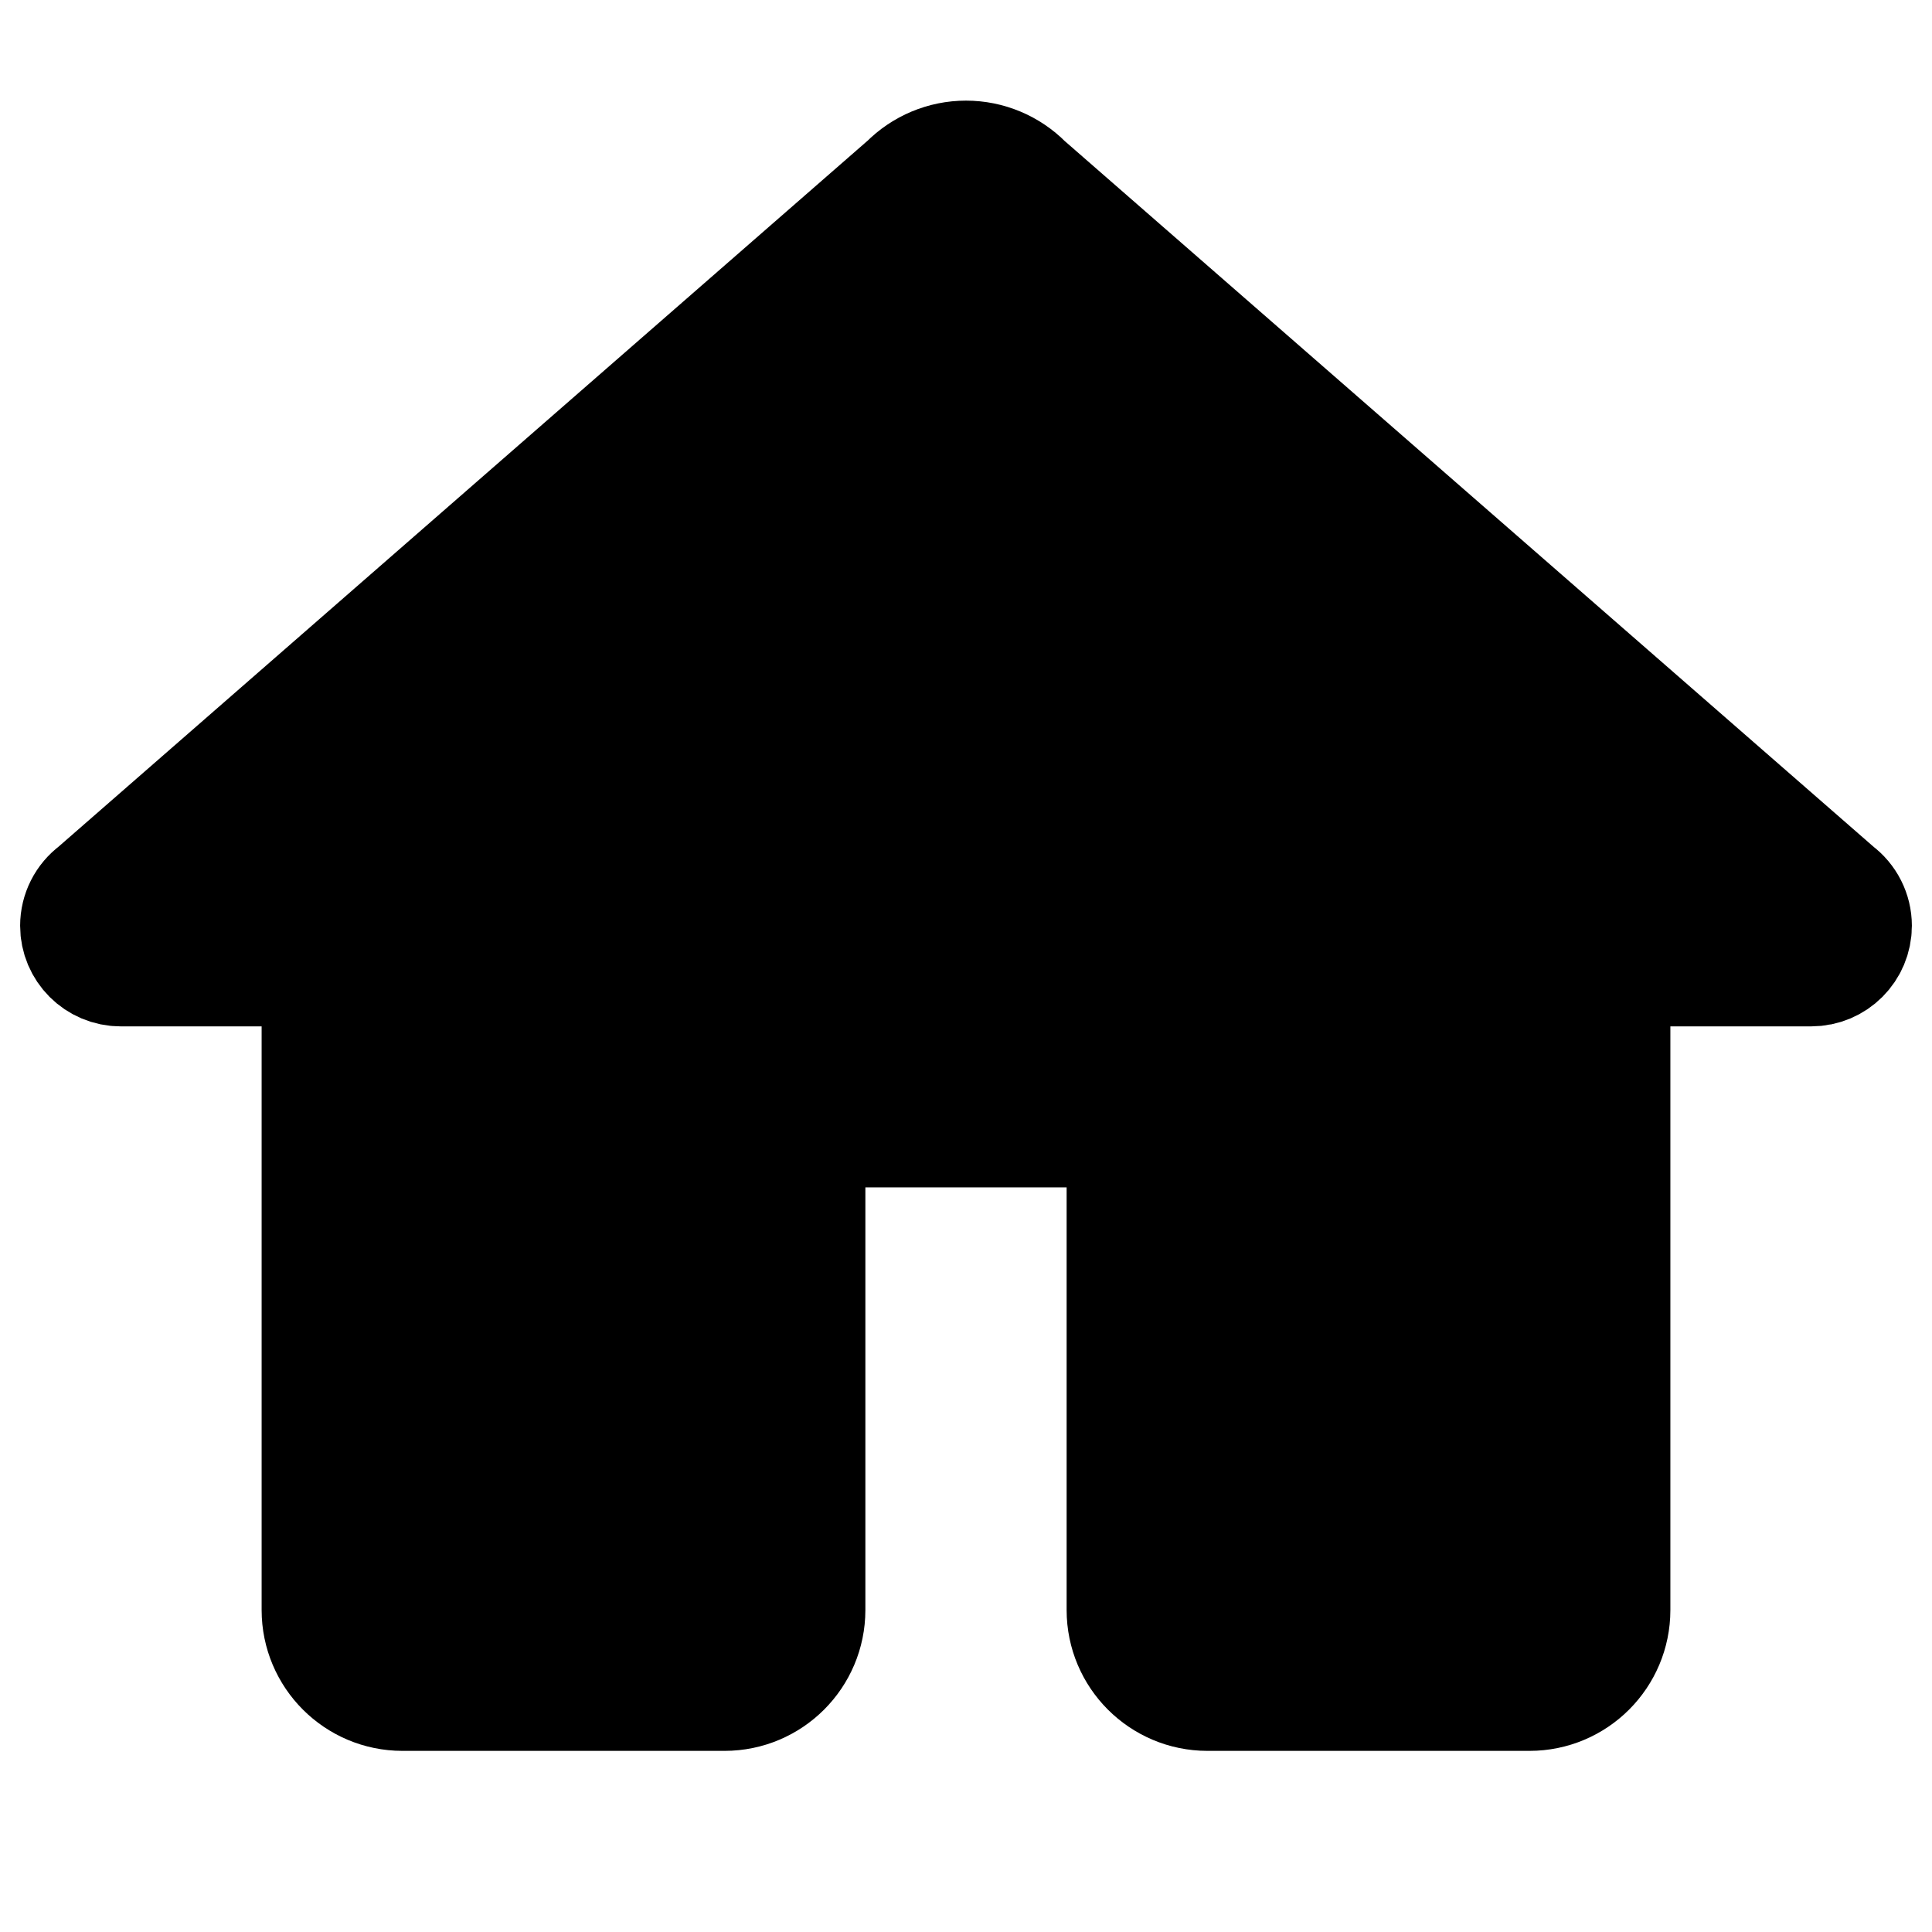
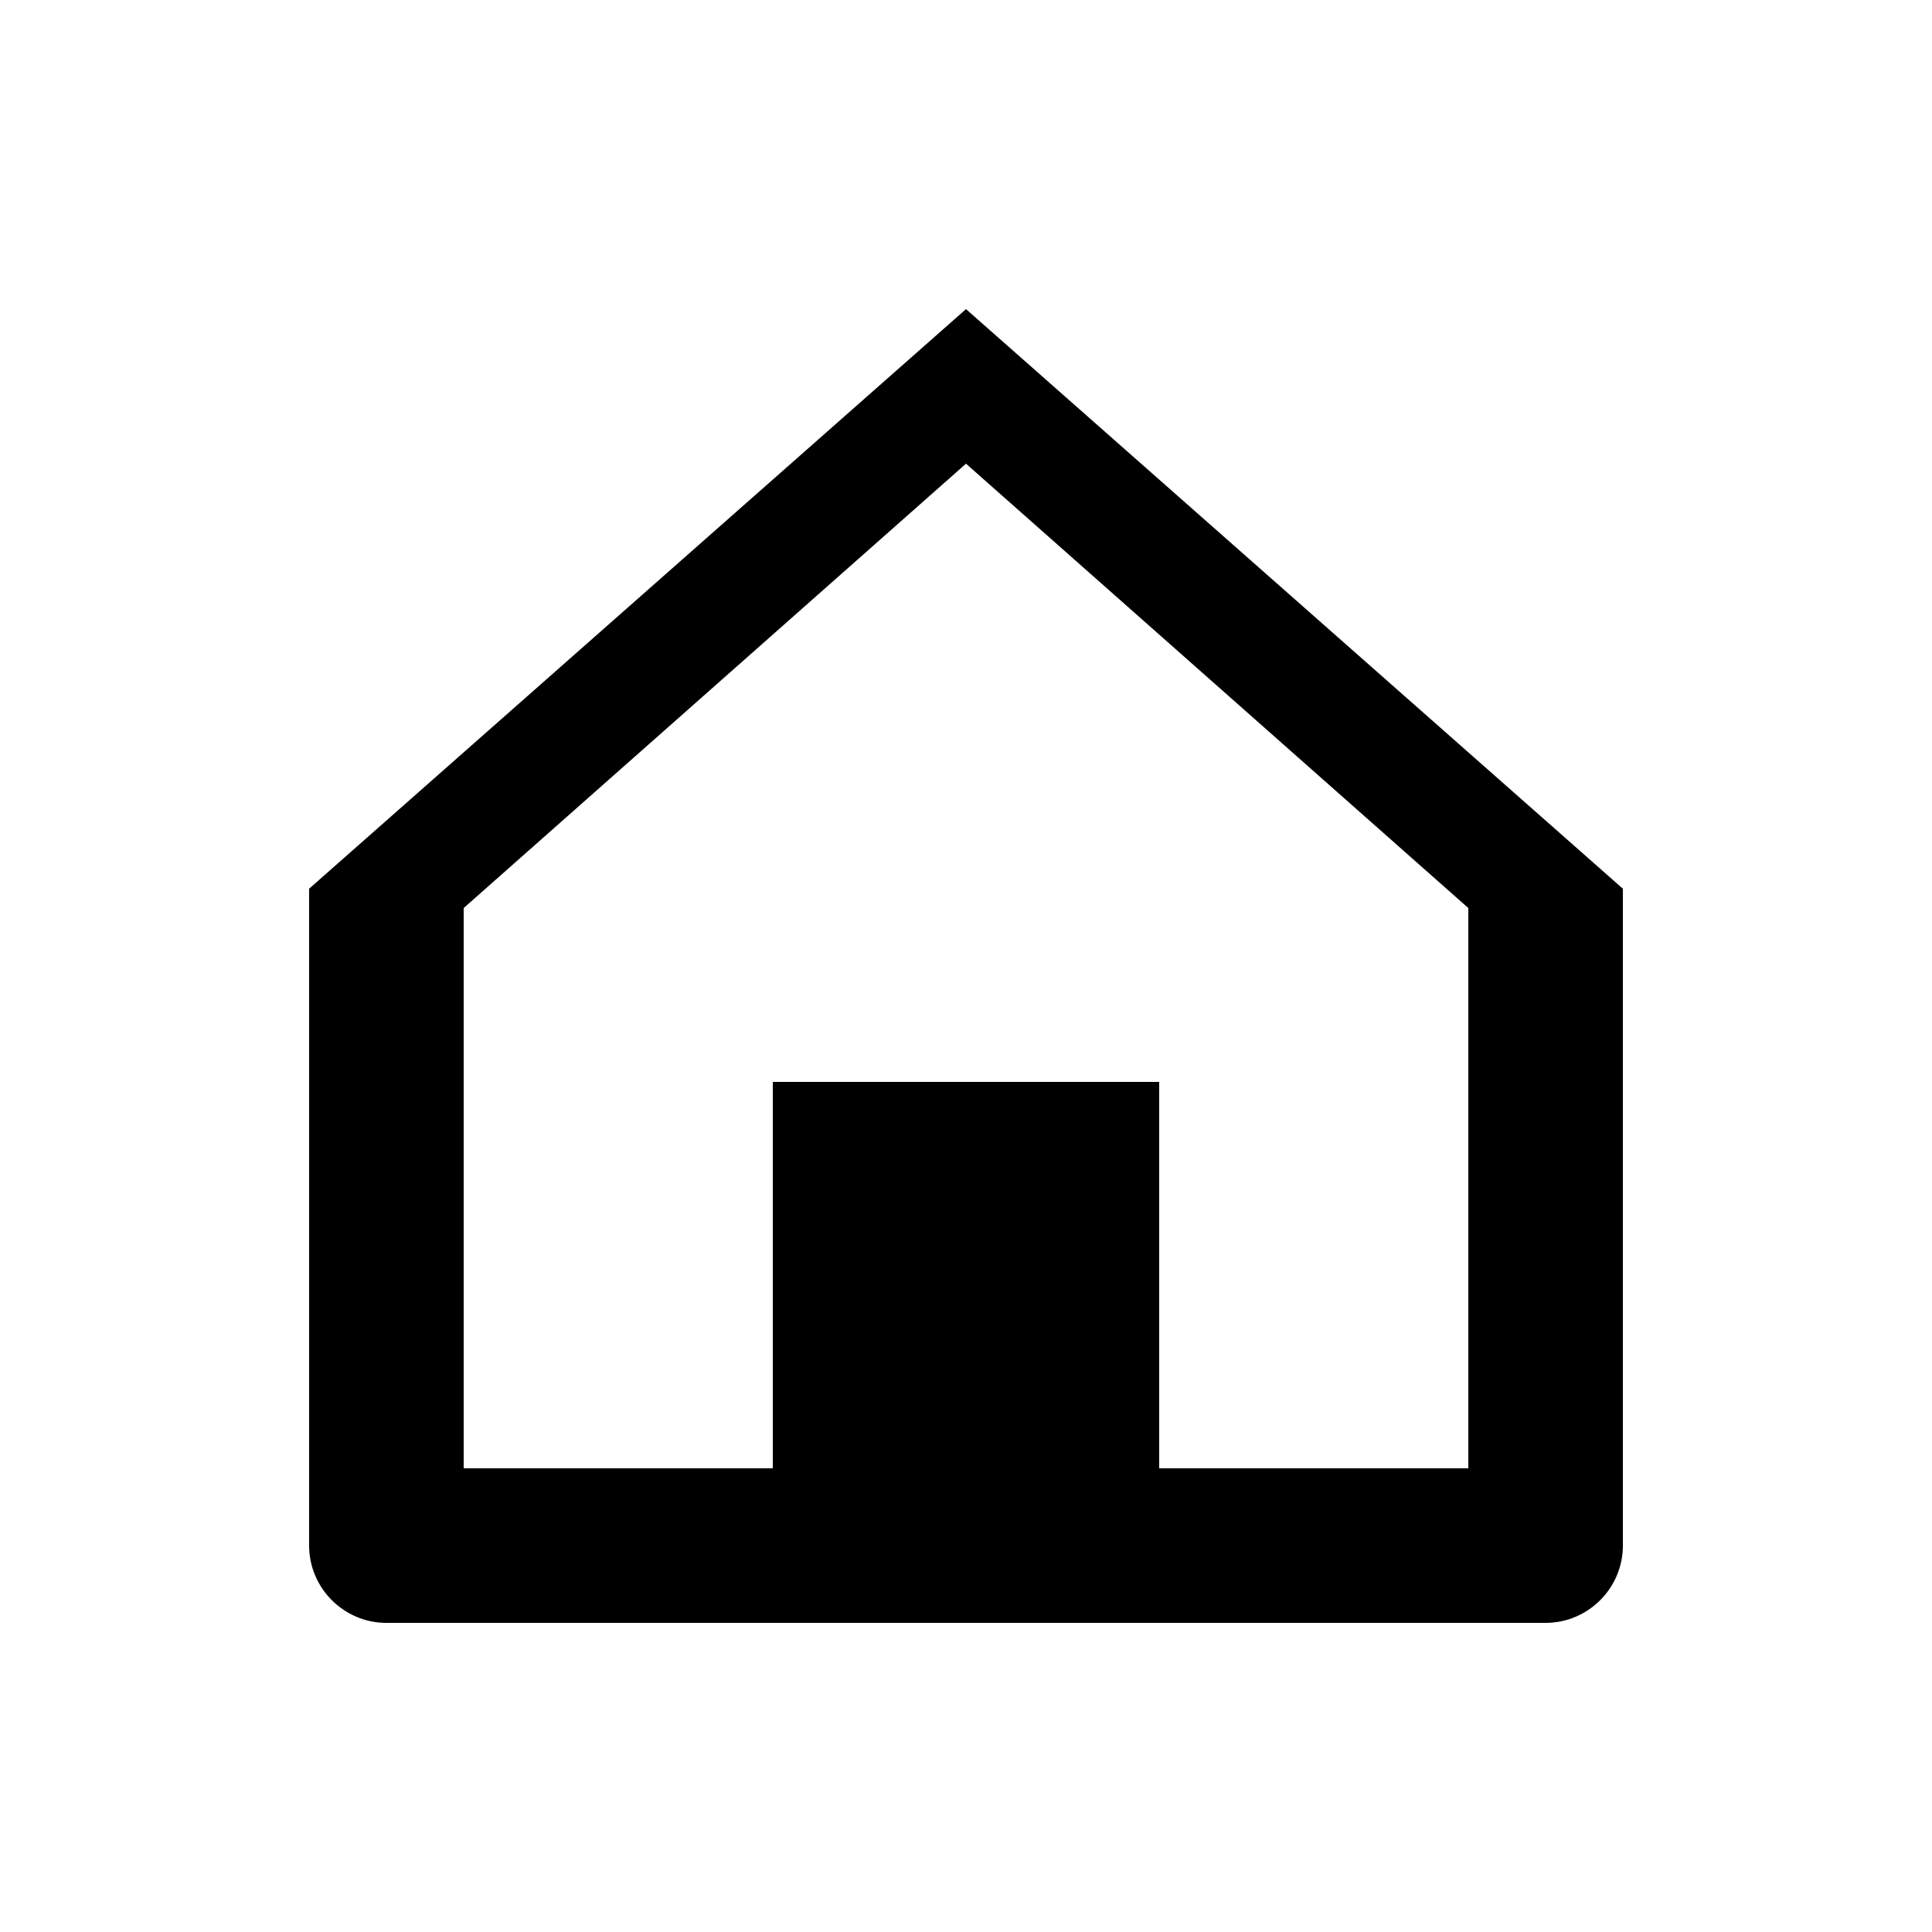
- <svg xmlns="http://www.w3.org/2000/svg" aria-hidden="true" focusable="false" stroke="currentColor" stroke-width="1.5" viewBox="0 0 24 24" fill="currentColor">
-   <path d="M 12 2 A 1 1 0 0 0 11.289 2.297 L 1.203 11.098 A 0.5 0.5 0 0 0 1 11.5 A 0.5 0.5 0 0 0 1.5 12 L 4 12 L 4 20 C 4 20.552 4.448 21 5 21 L 9 21 C 9.552 21 10 20.552 10 20 L 10 14 L 14 14 L 14 20 C 14 20.552 14.448 21 15 21 L 19 21 C 19.552 21 20 20.552 20 20 L 20 12 L 22.5 12 A 0.5 0.5 0 0 0 23 11.5 A 0.5 0.5 0 0 0 22.797 11.098 L 12.717 2.303 A 1 1 0 0 0 12.711 2.297 A 1 1 0 0 0 12 2 z" />
+ <svg xmlns="http://www.w3.org/2000/svg" x="0px" y="0px" width="100%" height="100%" viewBox="0 0 50 50">
+   <path d="M 25 8 L 8 23 L 8 40 C 8 41.1 8.9 42 10 42 L 40 42 C 41.1 42 42 41.1 42 40 L 42 23 L 25 8 z M 25 12 L 38 23.5 L 38 38 L 30 38 L 30 28 L 20 28 L 20 38 L 12 38 L 12 23.5 L 25 12 z" fill="currentColor" />
</svg>
